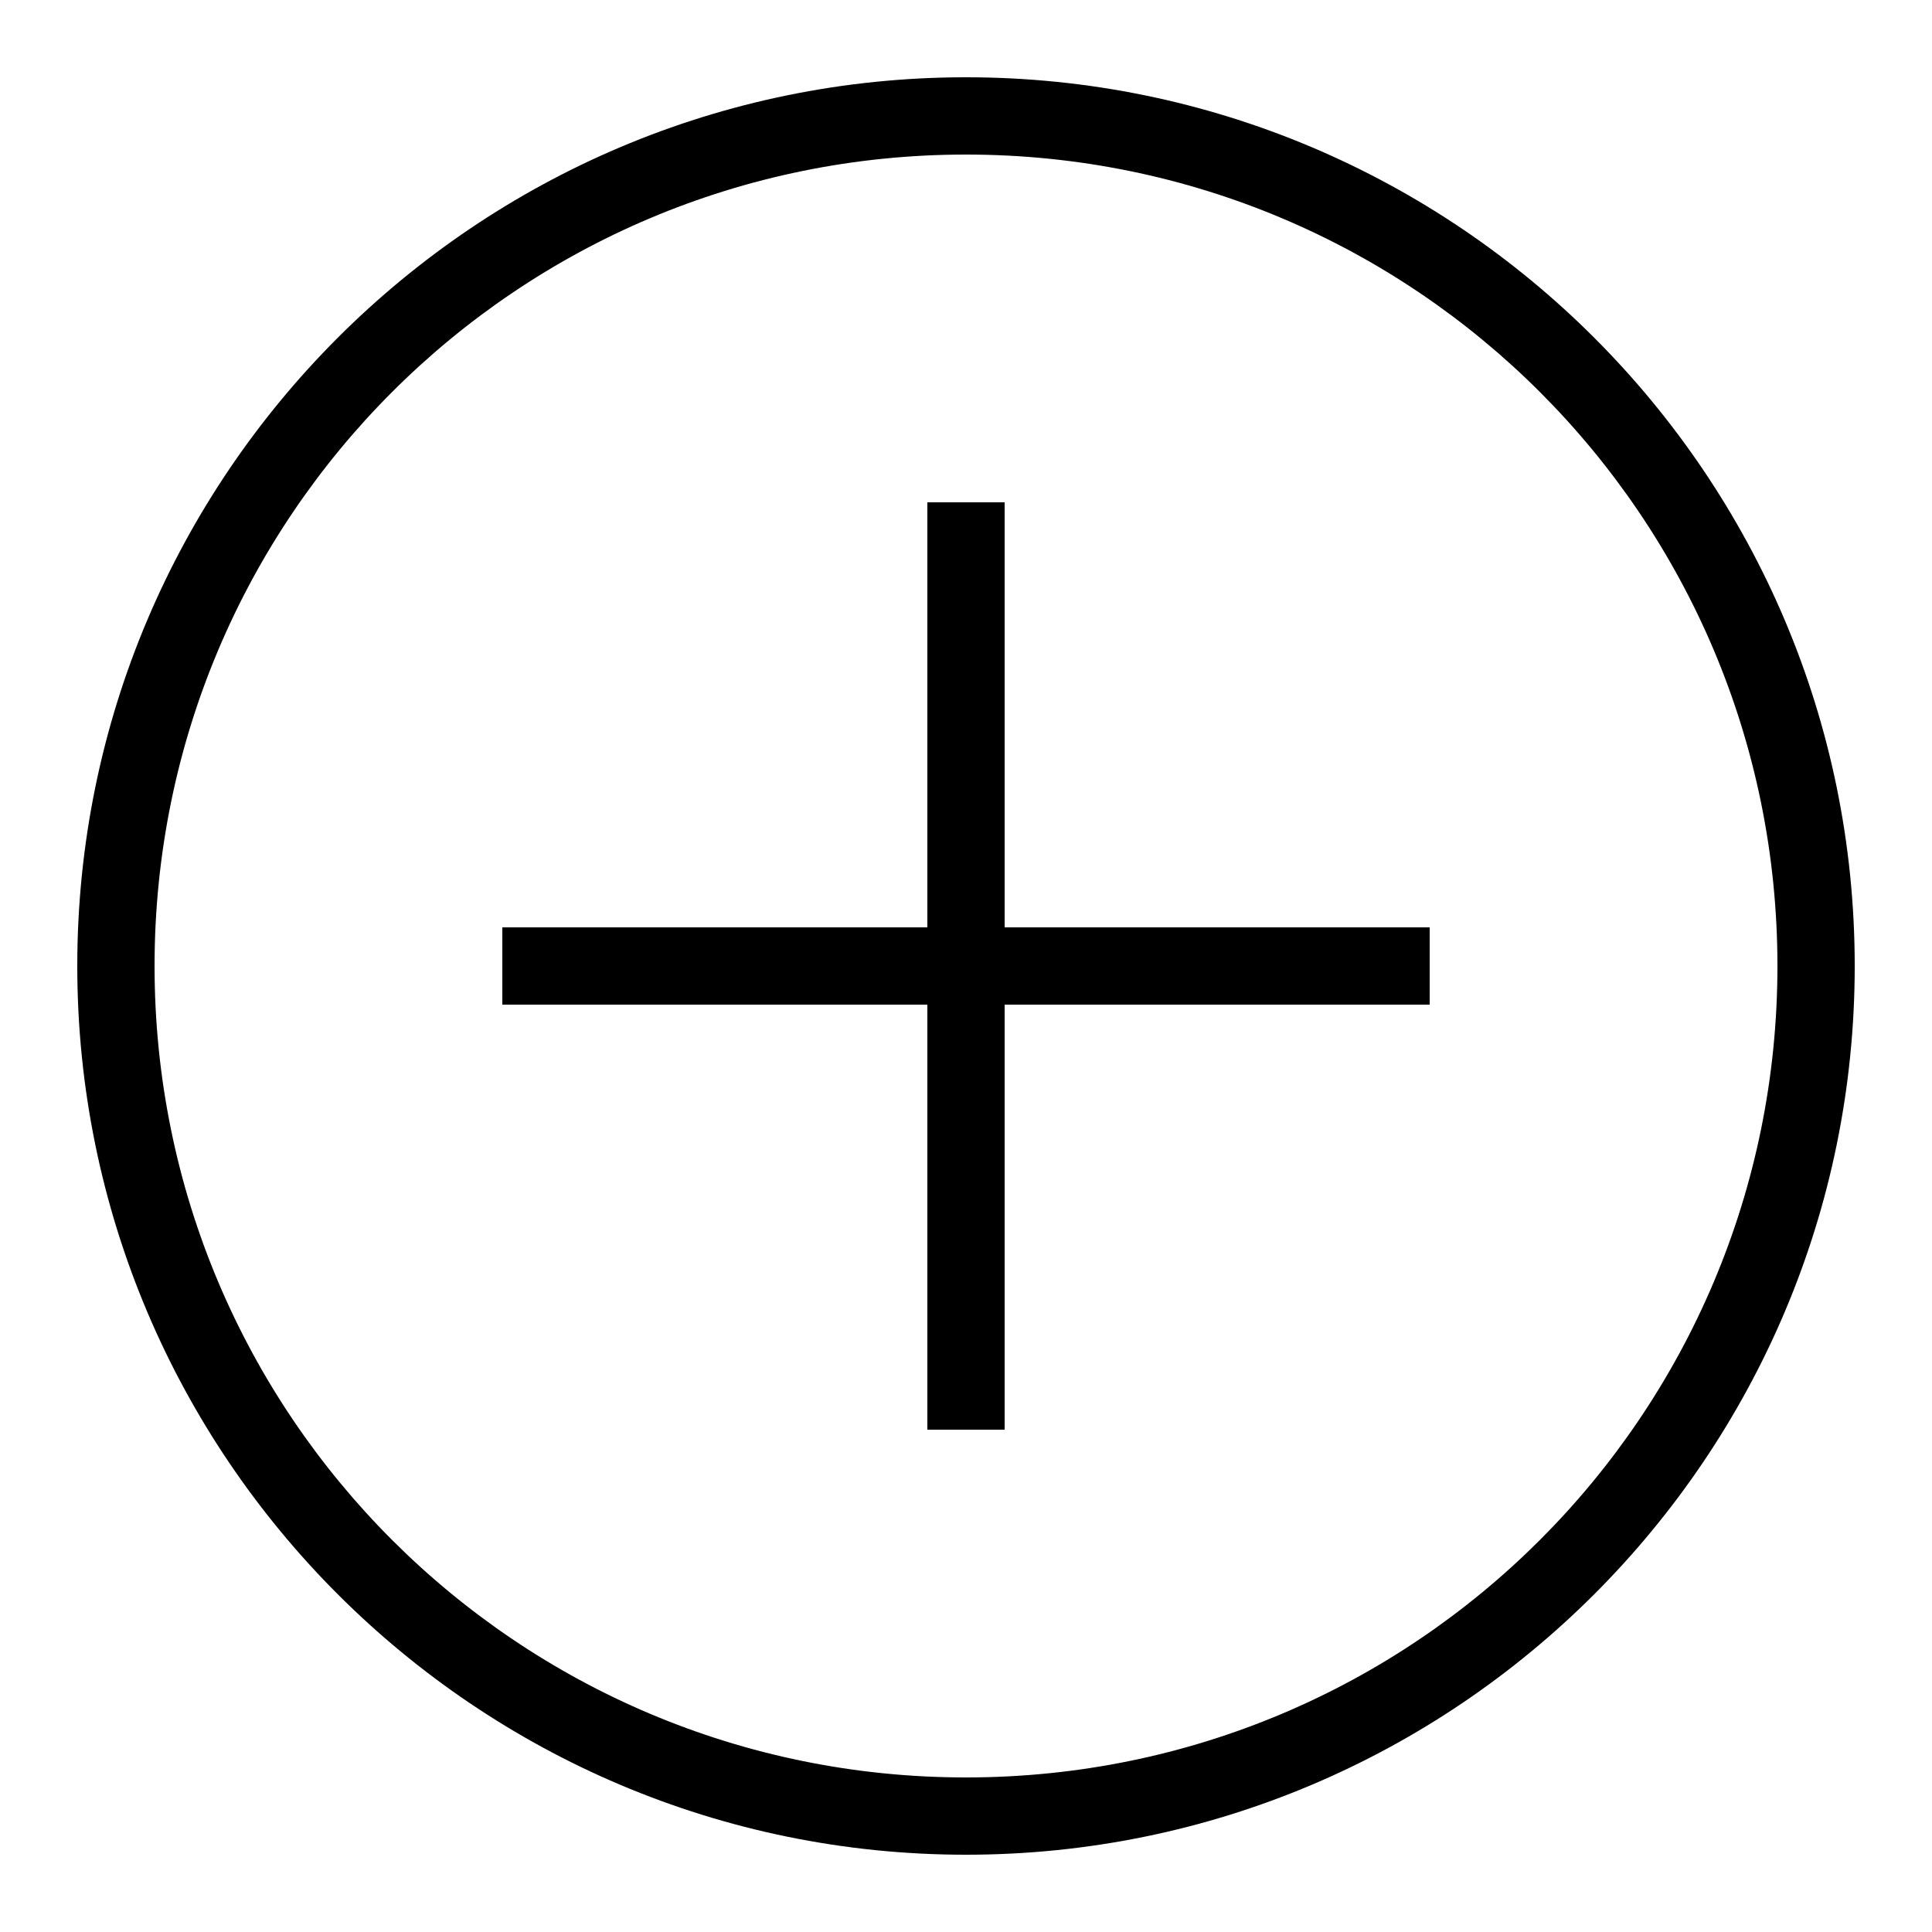
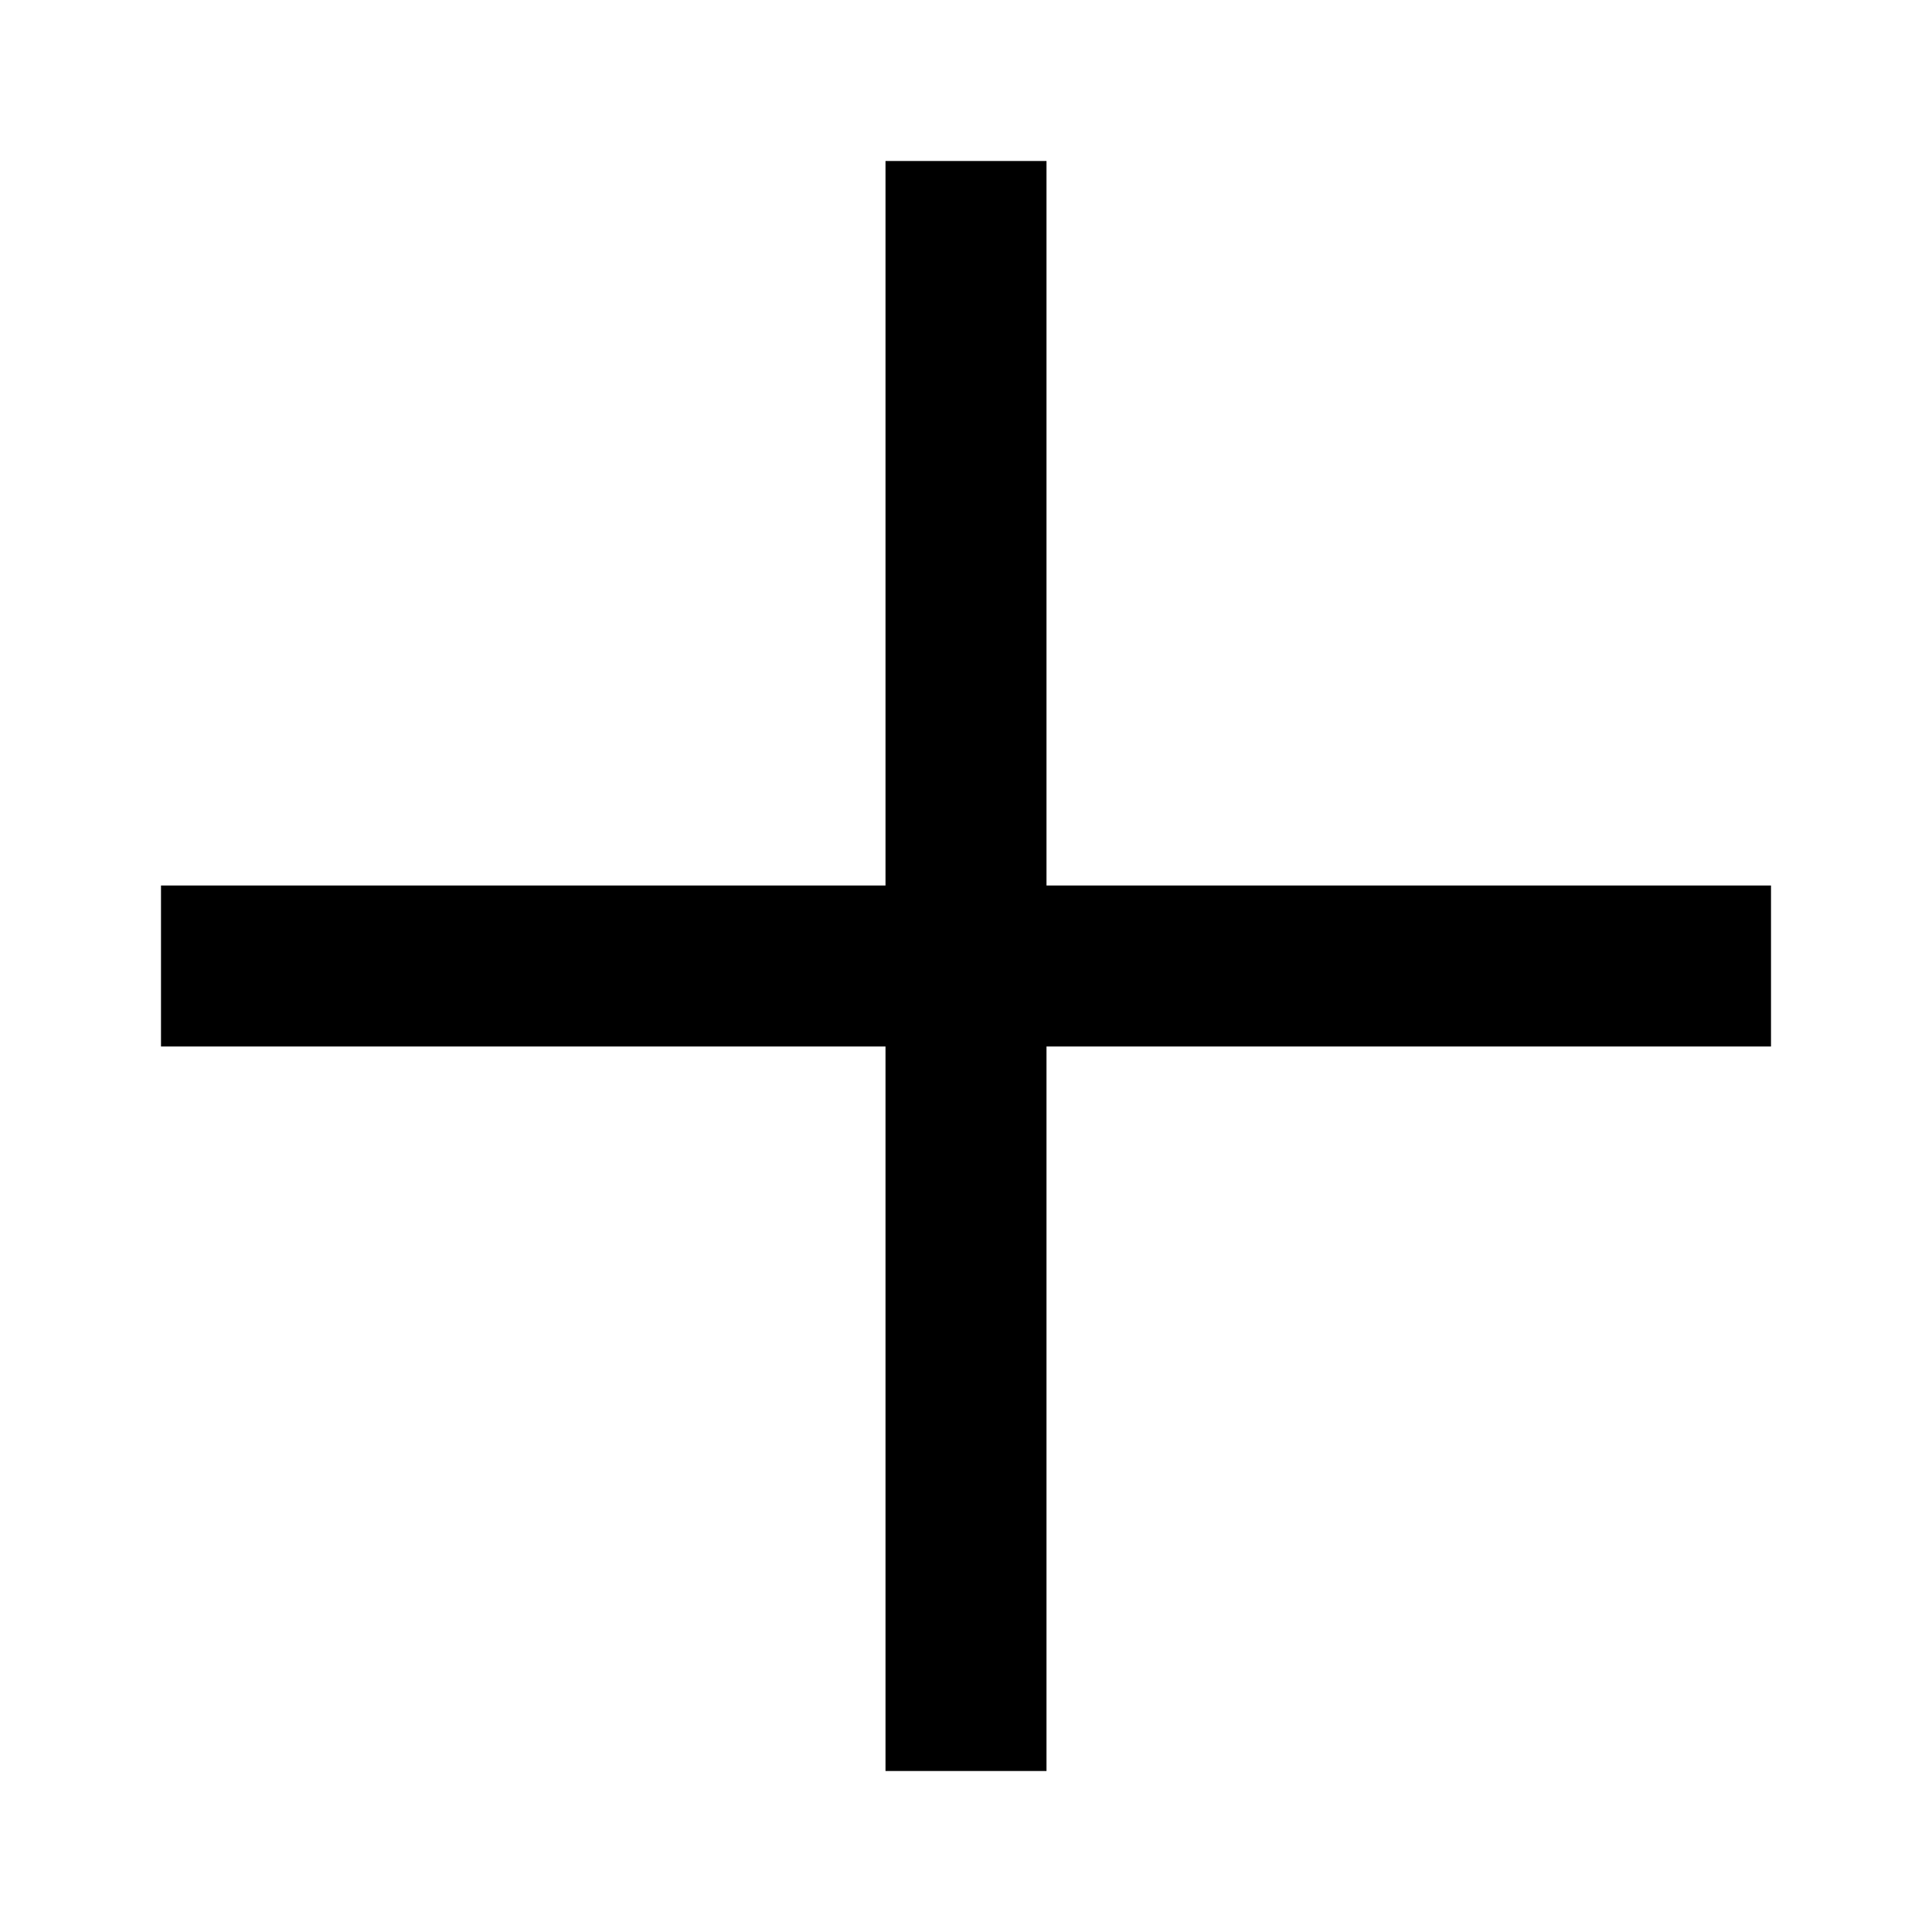
- <svg xmlns="http://www.w3.org/2000/svg" viewBox="0 0 50 50" width="50px" height="50px">
-   <path d="M 25 2 C 12.309 2 2 12.309 2 25 C 2 37.691 12.309 48 25 48 C 37.691 48 48 37.691 48 25 C 48 12.309 37.691 2 25 2 z M 25 4 C 36.61 4 46 13.39 46 25 C 46 36.61 36.61 46 25 46 C 13.39 46 4 36.61 4 25 C 4 13.39 13.39 4 25 4 z M 24 13 L 24 24 L 13 24 L 13 26 L 24 26 L 24 37 L 26 37 L 26 26 L 37 26 L 37 24 L 26 24 L 26 13 L 24 13 z" />
+ <svg xmlns="http://www.w3.org/2000/svg" viewBox="0 0 24 24" width="48px" height="48px" fill-rule="evenodd">
+   <path fill-rule="evenodd" d="M 11 2 L 11 11 L 2 11 L 2 13 L 11 13 L 11 22 L 13 22 L 13 13 L 22 13 L 22 11 L 13 11 L 13 2 Z" />
</svg>
